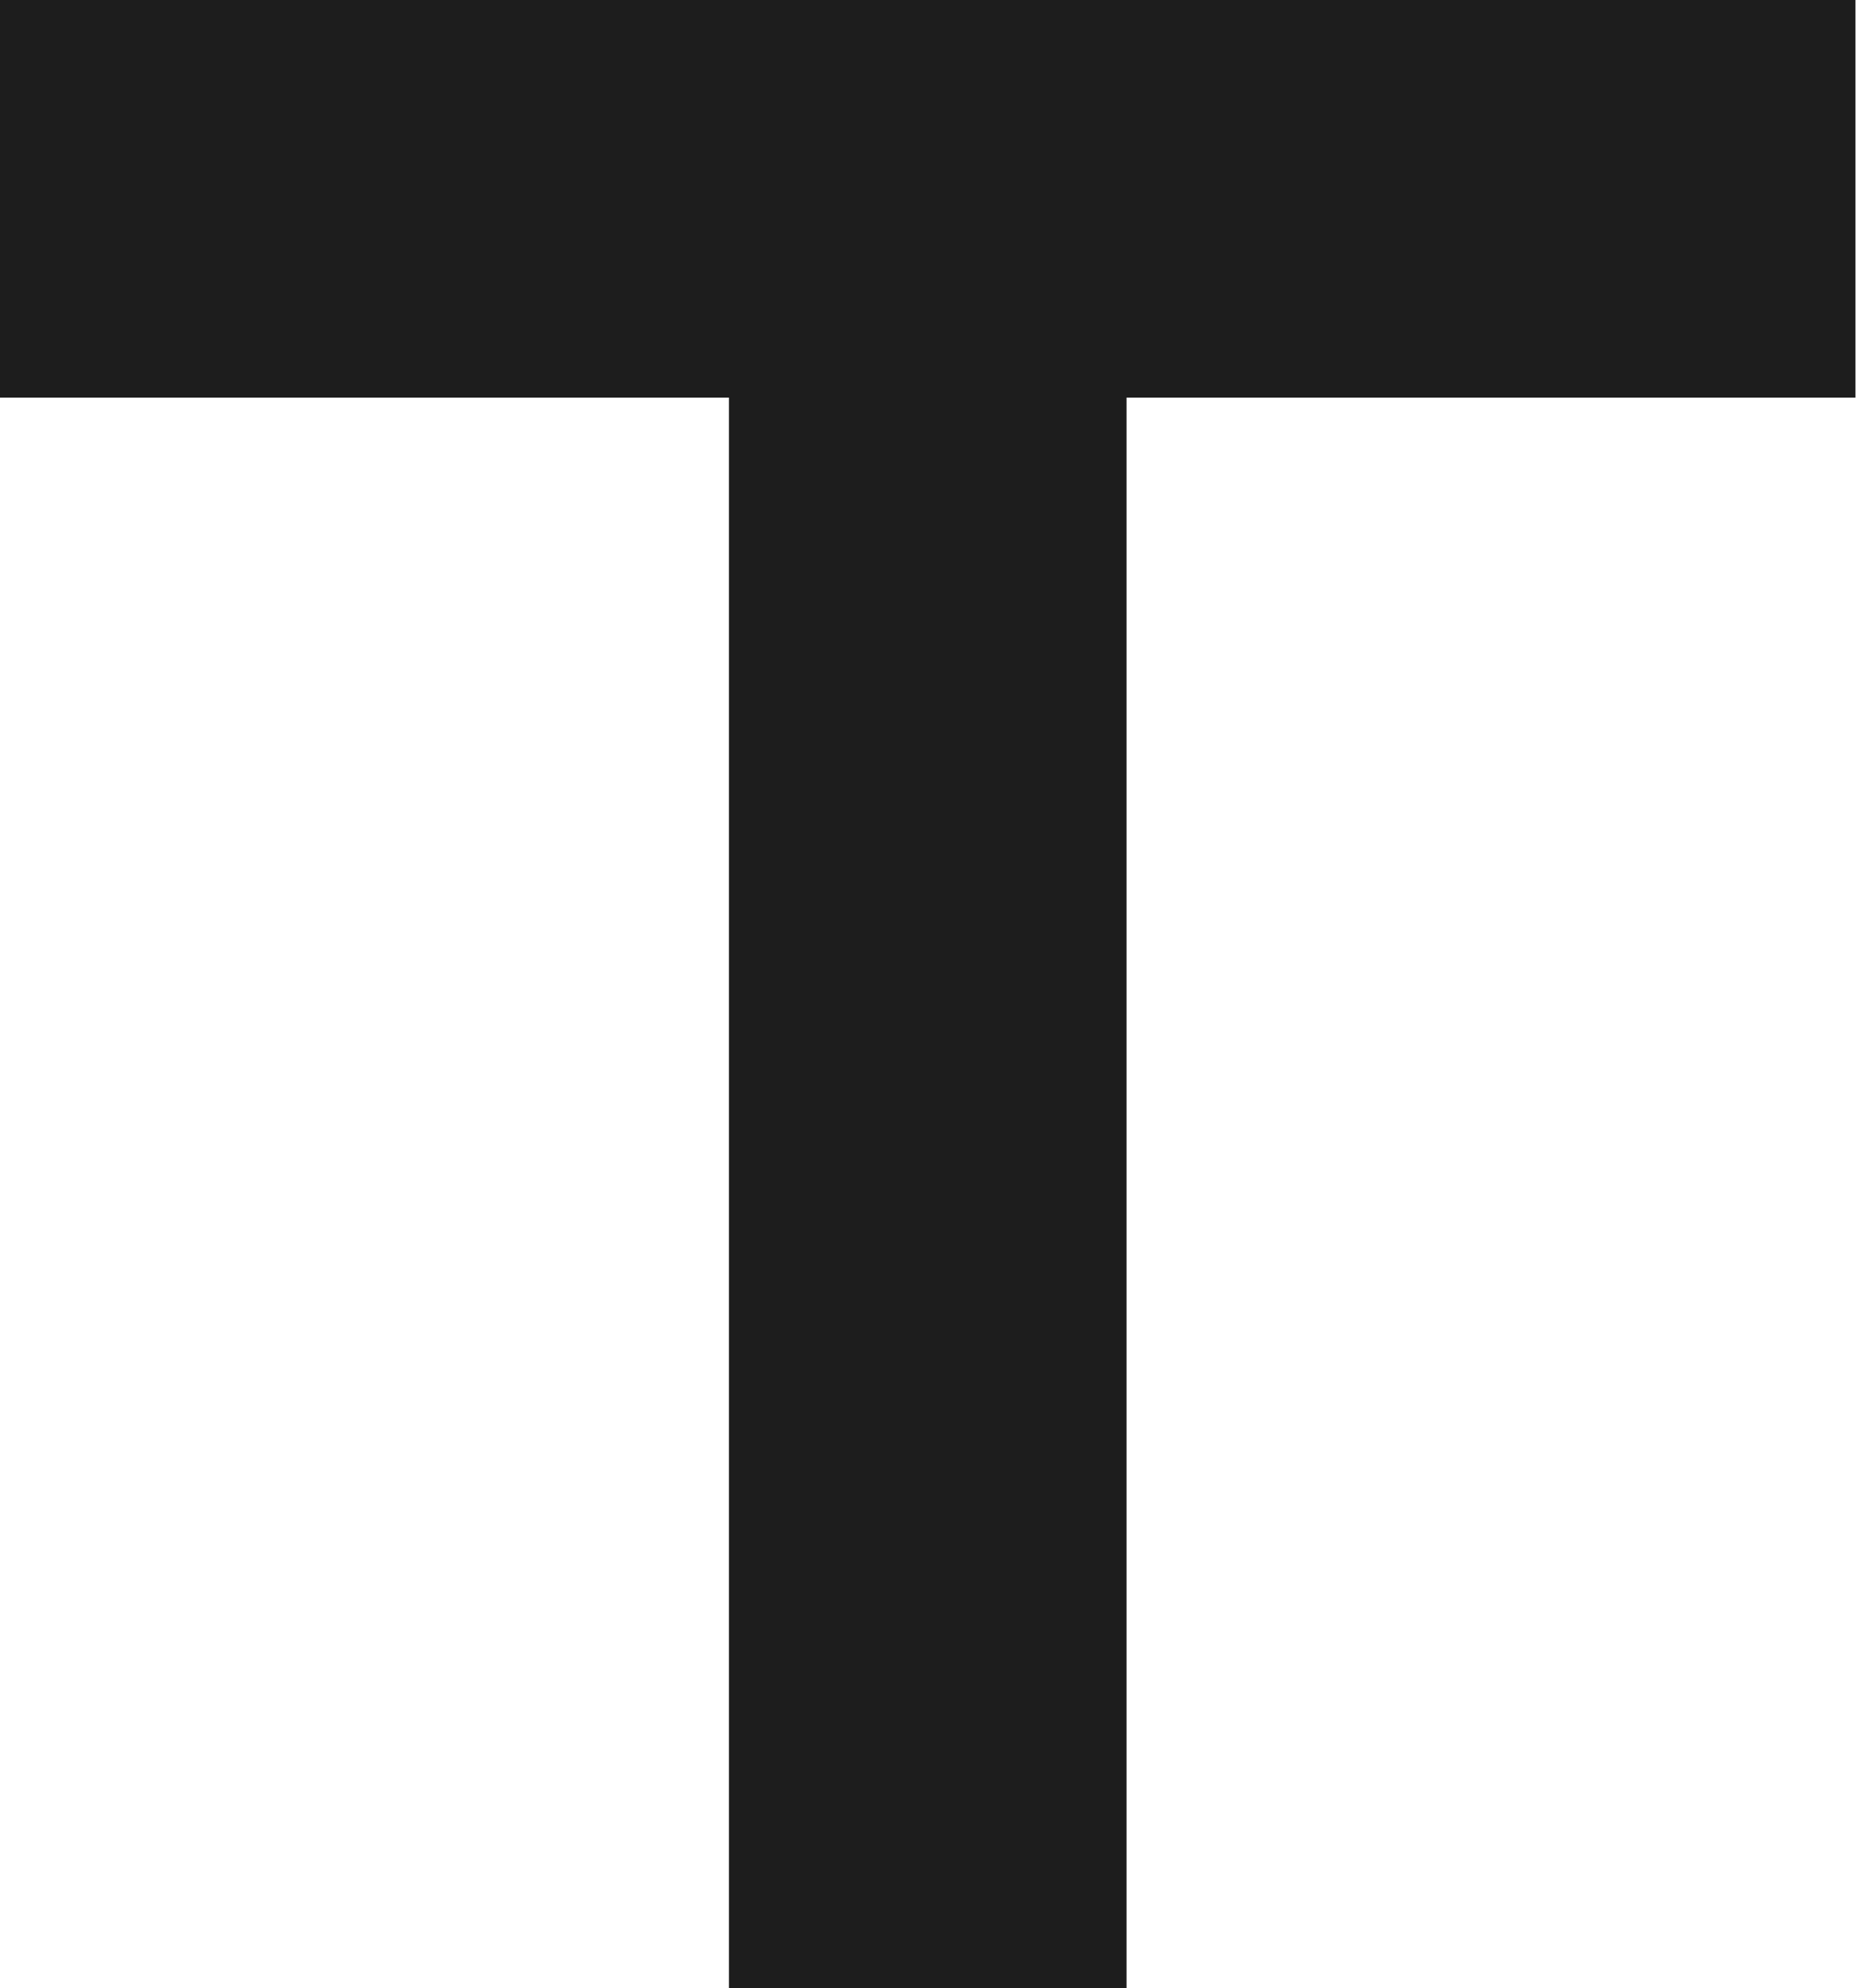
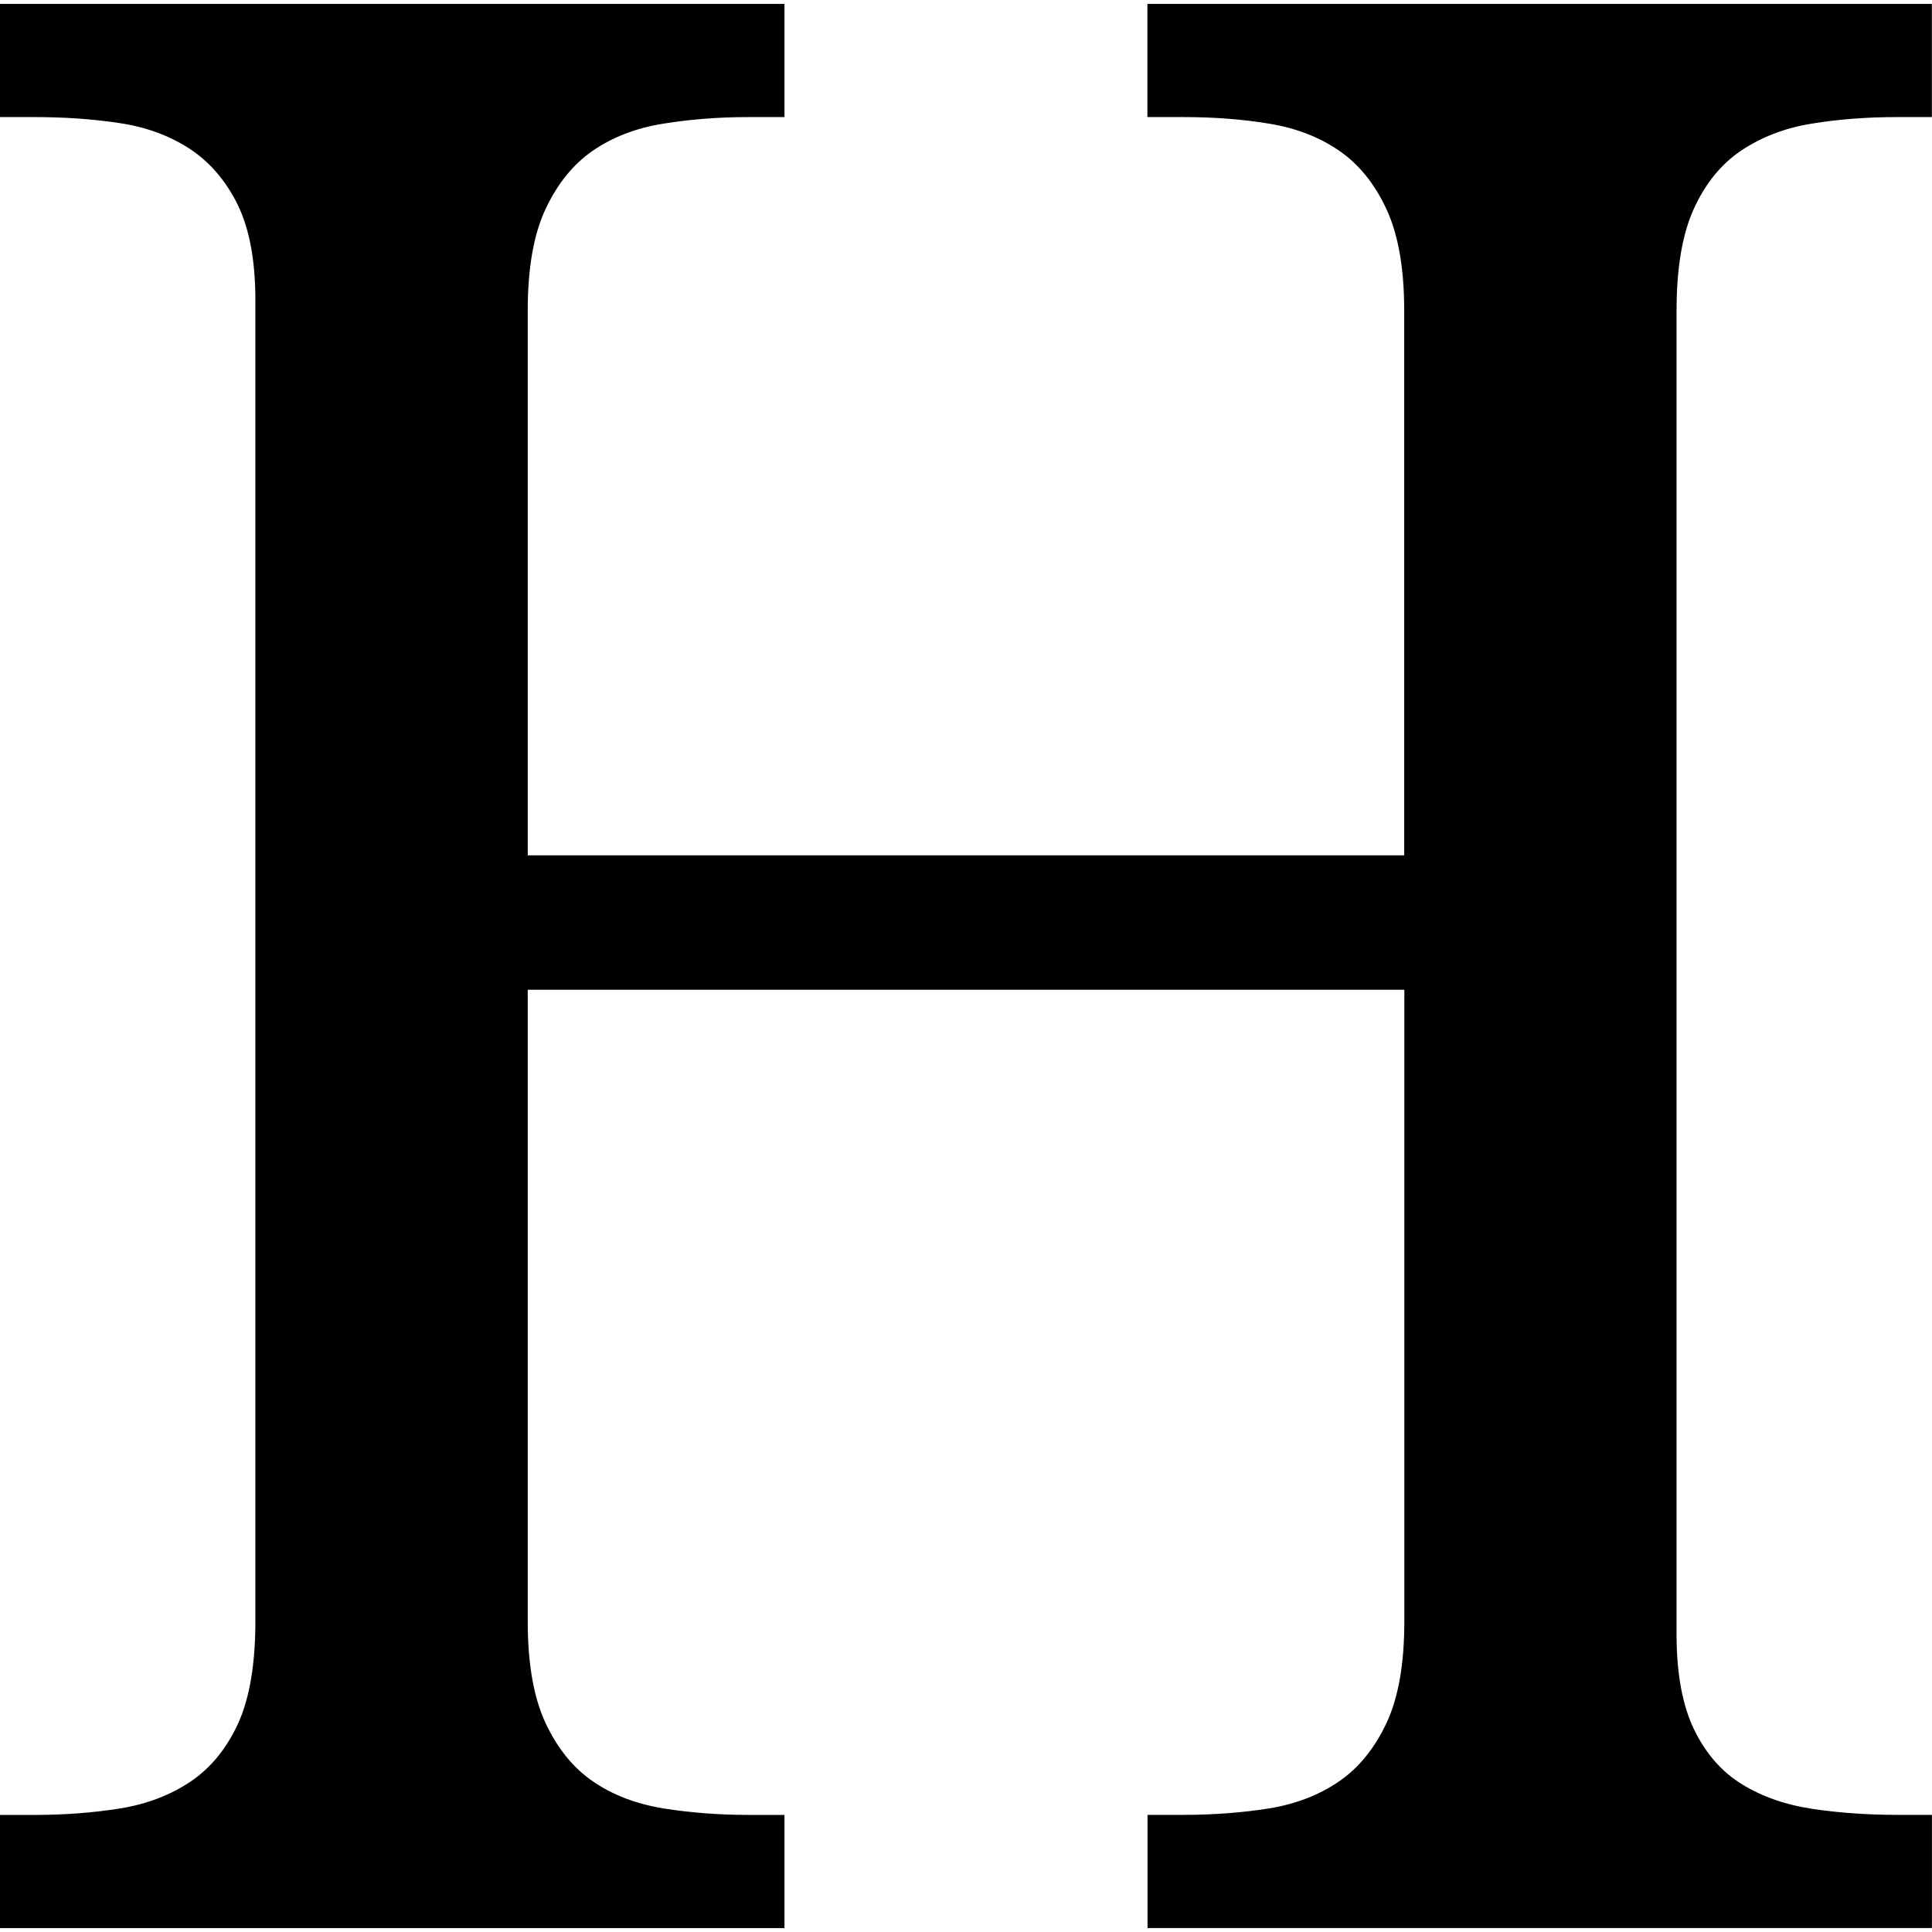
- <svg xmlns="http://www.w3.org/2000/svg" width="14px" height="15px" viewBox="0 0 14 15" version="1.1">
-   <g id="Icons" stroke="none" stroke-width="1" fill="none" fill-rule="evenodd">
-     <g id="Outlined" transform="translate(-309, -2106)">
-       <g id="Editor" transform="translate(100, 1960)">
-         <g id="Outlined-/-Editor-/-title" transform="translate(204, 142)">
-           <g>
-             <polygon id="Path" points="0 0 24 0 24 24 0 24" />
-             <polygon id="🔹-Icon-Color" fill="#1D1D1D" points="5 4 5 7 10.5 7 10.5 19 13.5 19 13.5 7 19 7 19 4" />
-           </g>
-         </g>
-       </g>
+ <svg xmlns="http://www.w3.org/2000/svg" version="1.1" id="Capa_1" x="0px" y="0px" width="31.29px" height="31.29px" viewBox="0 0 31.29 31.29" style="enable-background:new 0 0 31.29 31.29;" xml:space="preserve">
+   <g>
+     <g>
+       <path d="M18.585,31.226v-1.833h0.577c0.497,0,0.961-0.036,1.395-0.105c0.436-0.072,0.812-0.219,1.131-0.438    s0.576-0.537,0.769-0.948c0.192-0.412,0.287-0.959,0.287-1.643V16.03H8.547v10.229c0,0.683,0.095,1.229,0.287,1.644    c0.192,0.41,0.448,0.729,0.768,0.947c0.32,0.221,0.699,0.365,1.14,0.438c0.442,0.07,0.902,0.106,1.386,0.106h0.577v1.833H0v-1.833    h0.555c0.497,0,0.961-0.036,1.396-0.106c0.434-0.071,0.813-0.217,1.141-0.438c0.326-0.221,0.582-0.537,0.769-0.947    c0.184-0.412,0.275-0.961,0.275-1.644v-21.4c0-0.639-0.096-1.153-0.287-1.545c-0.194-0.392-0.454-0.693-0.78-0.906    C2.742,2.195,2.363,2.056,1.927,1.992c-0.431-0.065-0.89-0.096-1.373-0.096H0V0.063h12.705v1.833h-0.577    c-0.483,0-0.943,0.035-1.386,0.107c-0.44,0.07-0.819,0.217-1.14,0.437C9.283,2.66,9.027,2.976,8.834,3.389    C8.642,3.8,8.547,4.348,8.547,5.03v8.823h14.195V5.03c0-0.683-0.096-1.23-0.287-1.642s-0.448-0.729-0.768-0.948    c-0.32-0.22-0.696-0.366-1.131-0.437c-0.435-0.072-0.897-0.107-1.396-0.107h-0.577V0.063h12.705v1.833h-0.553    c-0.498,0-0.961,0.035-1.396,0.107c-0.434,0.07-0.812,0.217-1.141,0.437c-0.326,0.22-0.582,0.536-0.768,0.948    c-0.186,0.411-0.277,0.959-0.277,1.642v21.442c0,0.64,0.097,1.155,0.287,1.545c0.192,0.392,0.453,0.687,0.779,0.884    c0.326,0.2,0.705,0.331,1.141,0.396c0.434,0.064,0.892,0.096,1.373,0.096h0.556v1.833H18.585z" />
    </g>
  </g>
+   <g>
+ </g>
+   <g>
+ </g>
+   <g>
+ </g>
+   <g>
+ </g>
+   <g>
+ </g>
+   <g>
+ </g>
+   <g>
+ </g>
+   <g>
+ </g>
+   <g>
+ </g>
+   <g>
+ </g>
+   <g>
+ </g>
+   <g>
+ </g>
+   <g>
+ </g>
+   <g>
+ </g>
+   <g>
+ </g>
</svg>
